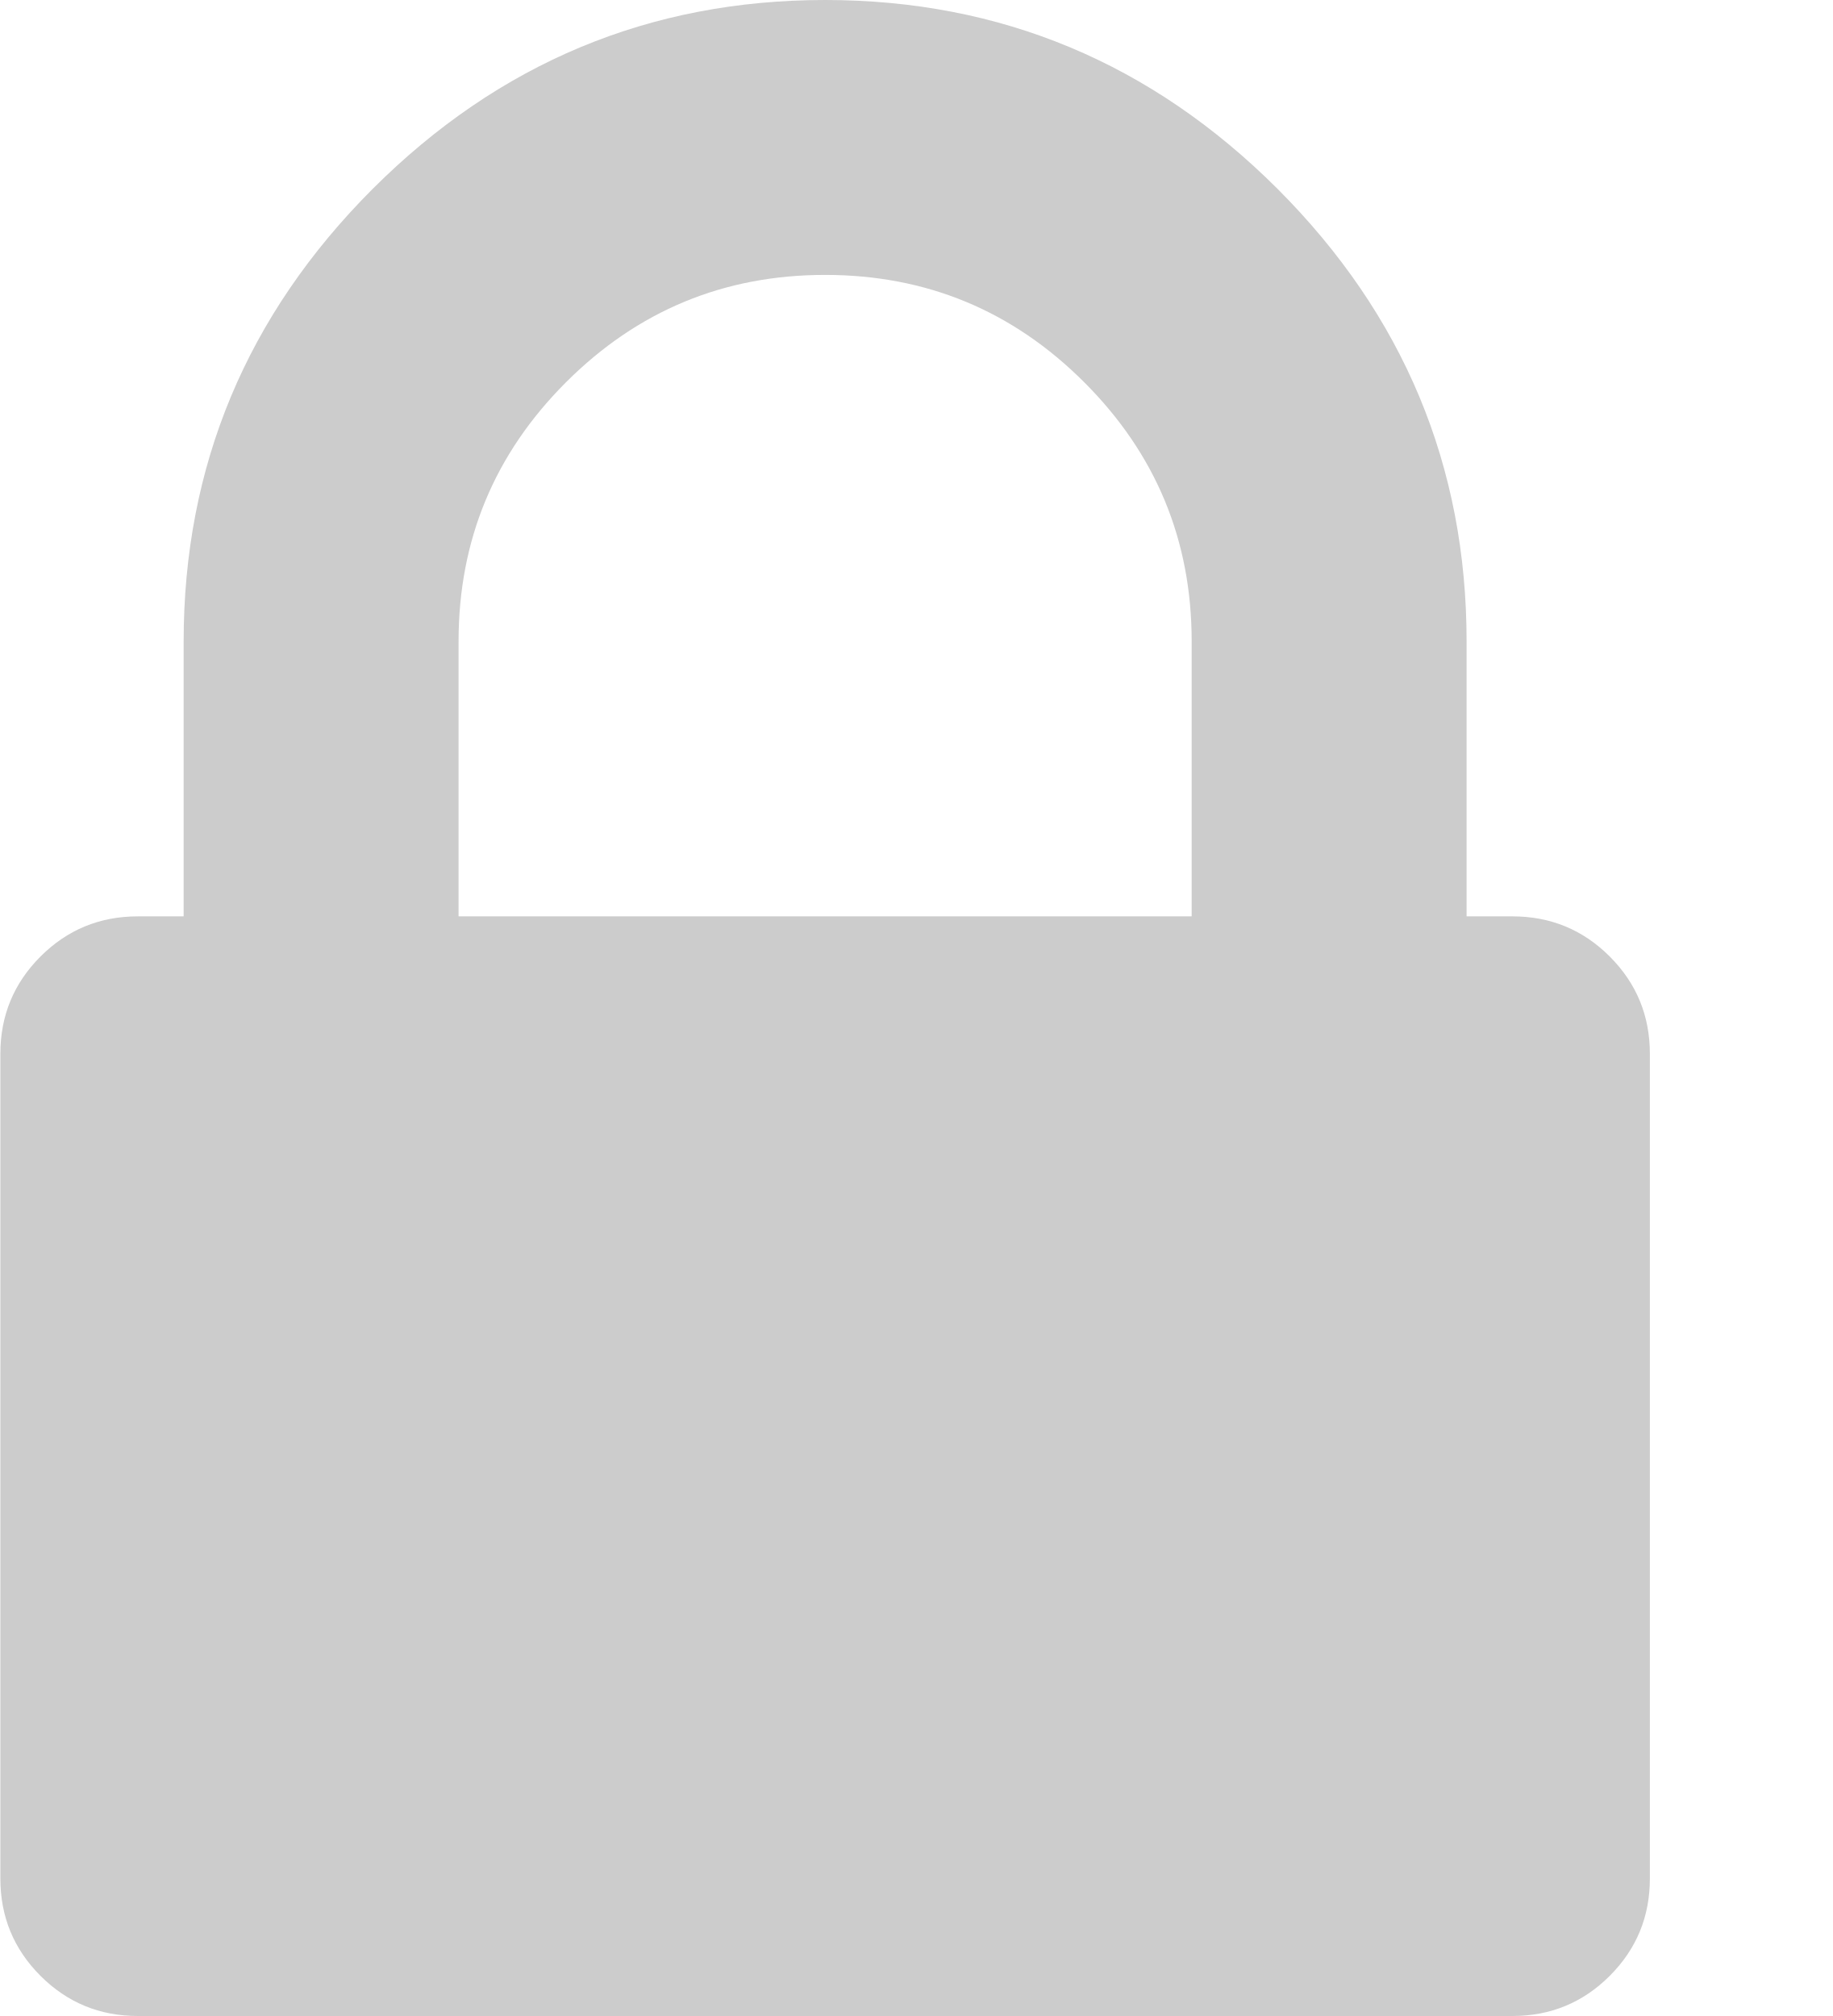
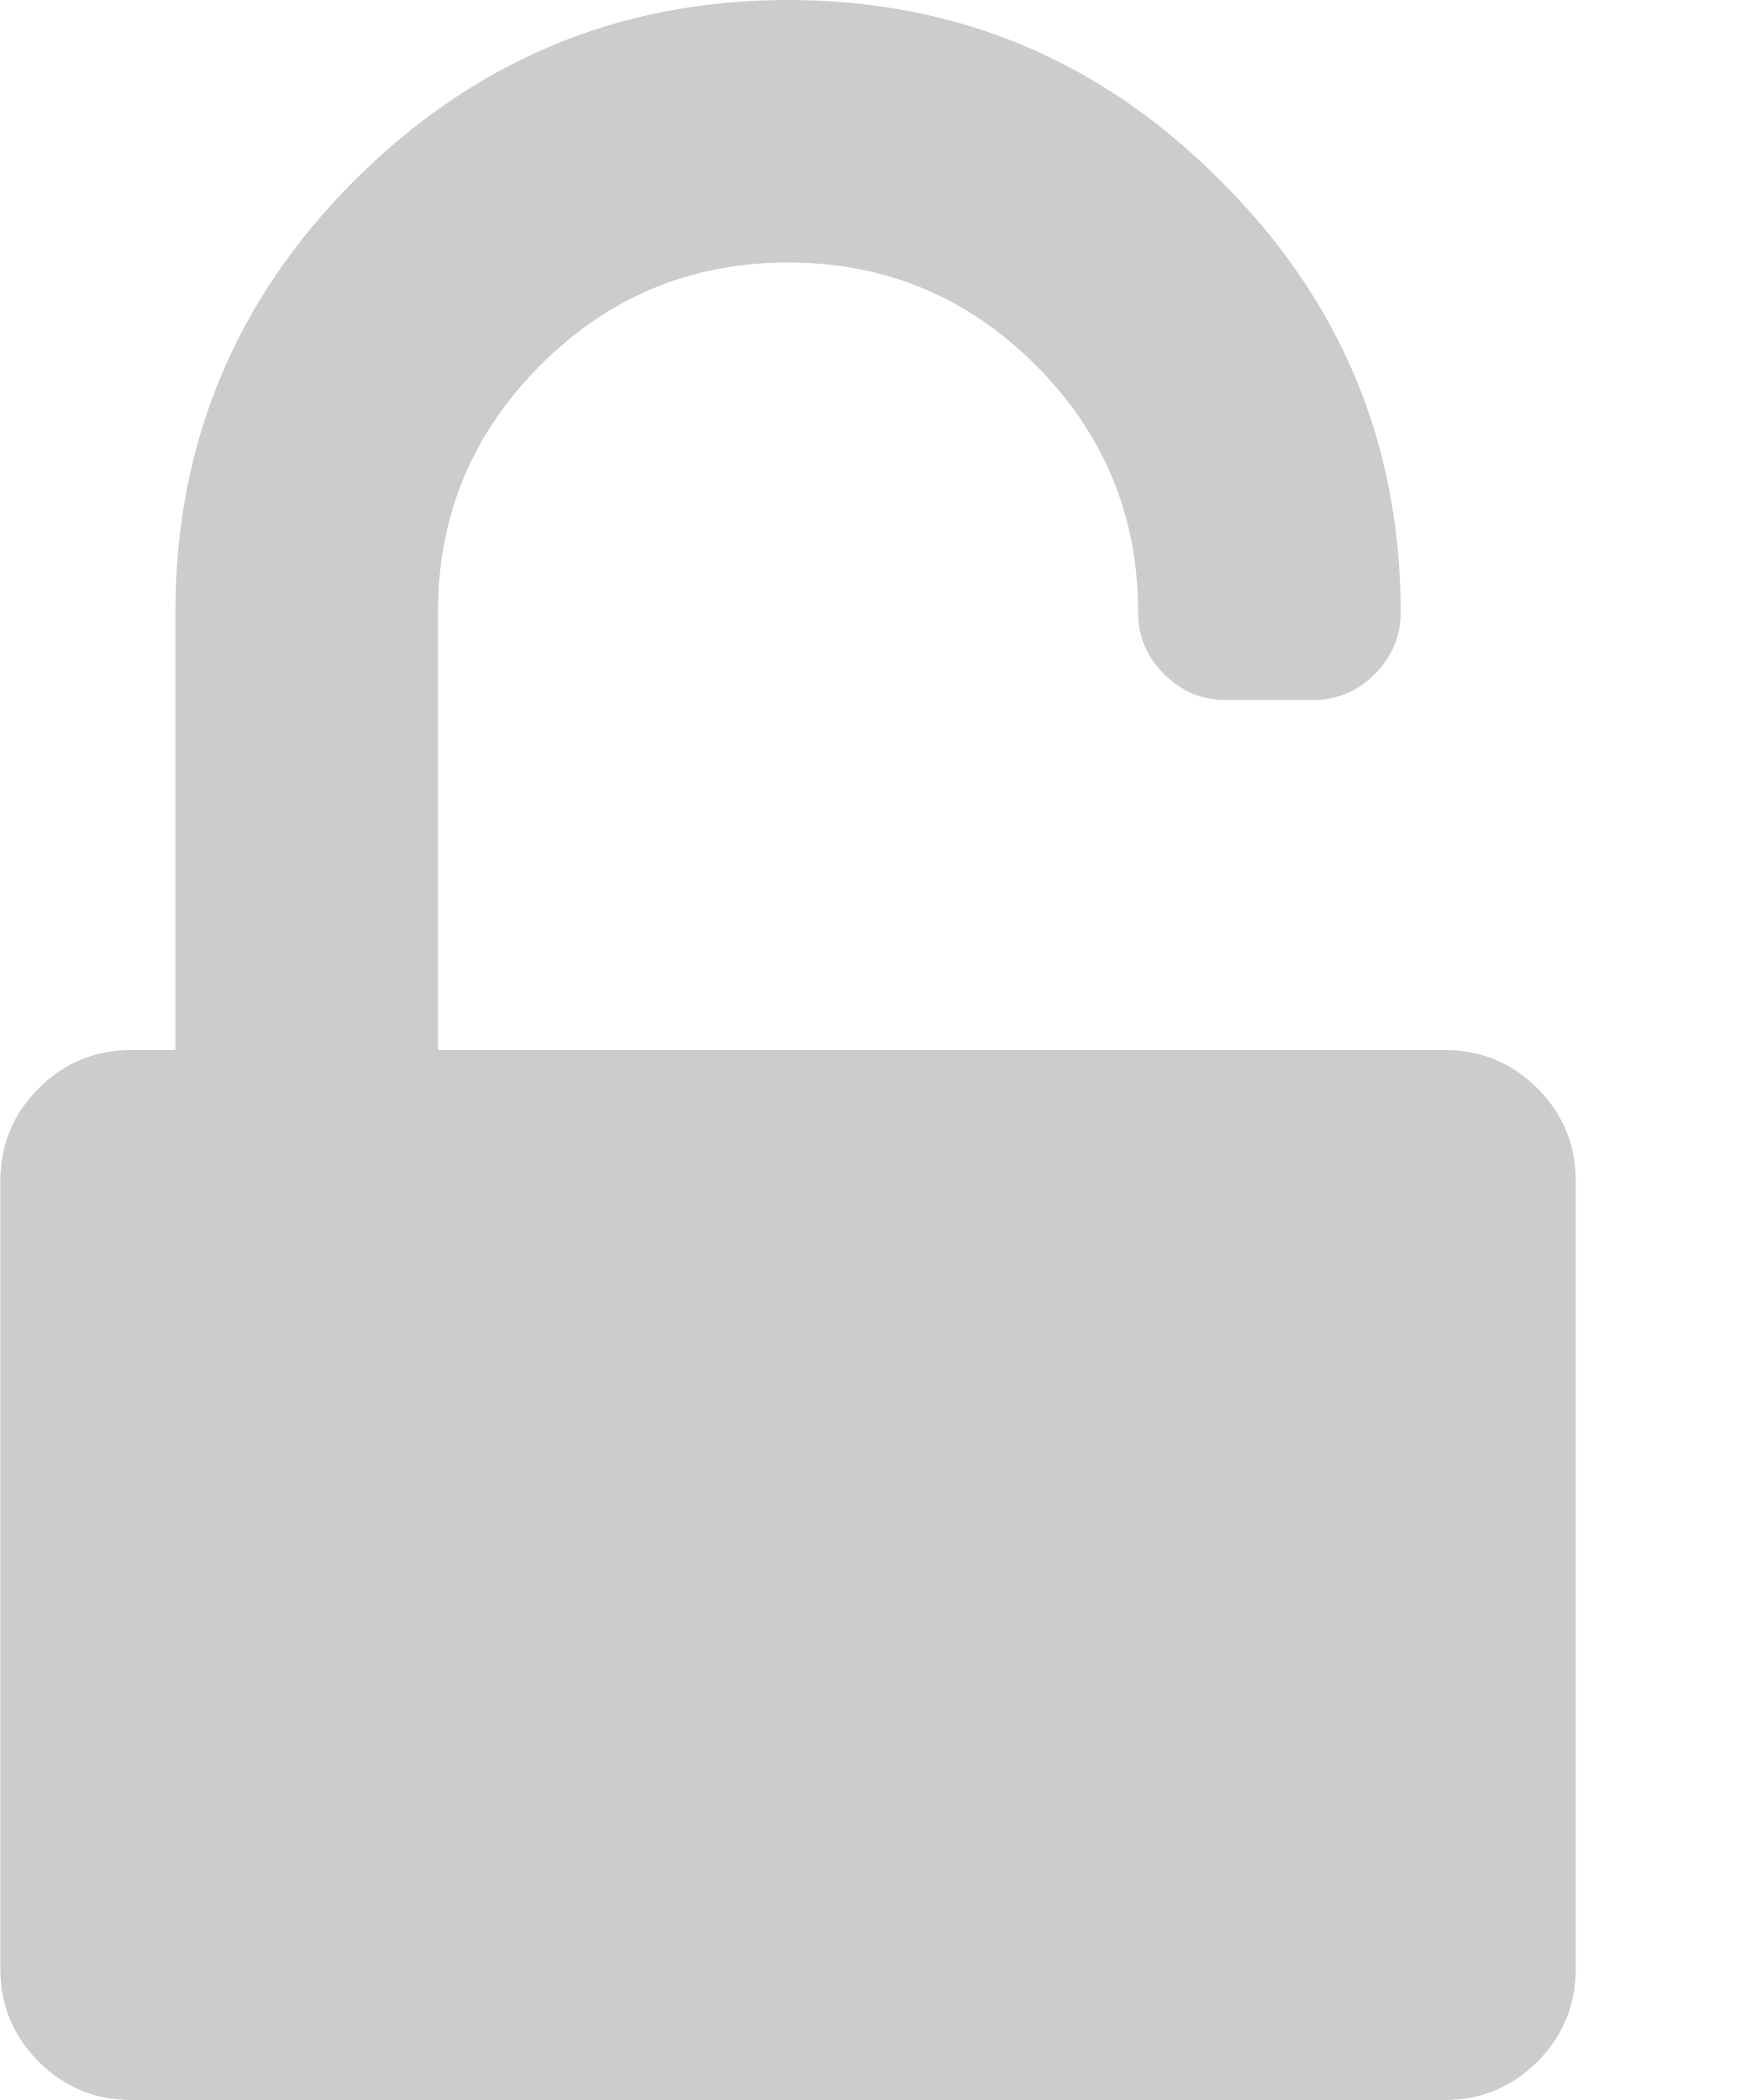
- <svg xmlns="http://www.w3.org/2000/svg" xmlns:xlink="http://www.w3.org/1999/xlink" width="10" height="11" viewBox="0 0 10 11" version="1.1">
-   <g id="Canvas" transform="translate(-12019 -61)">
-     <g id="lock">
-       <use xlink:href="#path0_fill" transform="translate(12019 60)" fill="#CCCCCC" />
+ <svg xmlns="http://www.w3.org/2000/svg" xmlns:xlink="http://www.w3.org/1999/xlink" width="10" height="12" viewBox="0 0 10 12" version="1.1">
+   <g id="Canvas" transform="translate(-12367 -60)">
+     <g id="unlock">
+       <use xlink:href="#path0_fill" transform="translate(12367 60)" fill="#CCCCCC" />
    </g>
  </g>
  <defs>
-     <path id="path0_fill" d="M 2.502 6L 6.502 6L 6.502 4.5C 6.502 3.948 6.307 3.477 5.916 3.086C 5.525 2.695 5.054 2.5 4.502 2.5C 3.95 2.5 3.479 2.695 3.088 3.086C 2.697 3.477 2.502 3.948 2.502 4.5L 2.502 6ZM 9.002 6.75L 9.002 11.25C 9.002 11.458 8.929 11.635 8.783 11.781C 8.637 11.927 8.46 12 8.252 12L 0.752 12C 0.544 12 0.367 11.927 0.221 11.781C 0.075 11.635 0.002 11.458 0.002 11.25L 0.002 6.75C 0.002 6.542 0.075 6.365 0.221 6.219C 0.367 6.073 0.544 6 0.752 6L 1.002 6L 1.002 4.5C 1.002 3.542 1.346 2.719 2.033 2.031C 2.721 1.344 3.544 1 4.502 1C 5.46 1 6.283 1.344 6.971 2.031C 7.658 2.719 8.002 3.542 8.002 4.5L 8.002 6L 8.252 6C 8.46 6 8.637 6.073 8.783 6.219C 8.929 6.365 9.002 6.542 9.002 6.75Z" />
+     <path id="path0_fill" d="M 8.252 6C 8.46 6 8.637 6.073 8.783 6.219C 8.929 6.365 9.002 6.542 9.002 6.75L 9.002 11.25C 9.002 11.458 8.929 11.635 8.783 11.781C 8.637 11.927 8.46 12 8.252 12L 0.752 12C 0.544 12 0.367 11.927 0.221 11.781C 0.075 11.635 0.002 11.458 0.002 11.25L 0.002 6.75C 0.002 6.542 0.075 6.365 0.221 6.219C 0.367 6.073 0.544 6 0.752 6L 1.002 6L 1.002 3.5C 1.002 2.536 1.343 1.714 2.025 1.031C 2.713 0.344 3.538 -1.19209e-07 4.502 -1.19209e-07C 5.465 -1.19209e-07 6.288 0.344 6.971 1.031C 7.658 1.714 8.002 2.536 8.002 3.5C 8.002 3.635 7.952 3.753 7.854 3.852C 7.755 3.951 7.637 4 7.502 4L 7.002 4C 6.867 4 6.749 3.951 6.65 3.852C 6.551 3.753 6.502 3.635 6.502 3.5C 6.502 2.948 6.307 2.477 5.916 2.086C 5.525 1.695 5.054 1.5 4.502 1.5C 3.95 1.5 3.479 1.695 3.088 2.086C 2.697 2.477 2.502 2.948 2.502 3.5L 2.502 6L 8.252 6Z" />
  </defs>
</svg>
